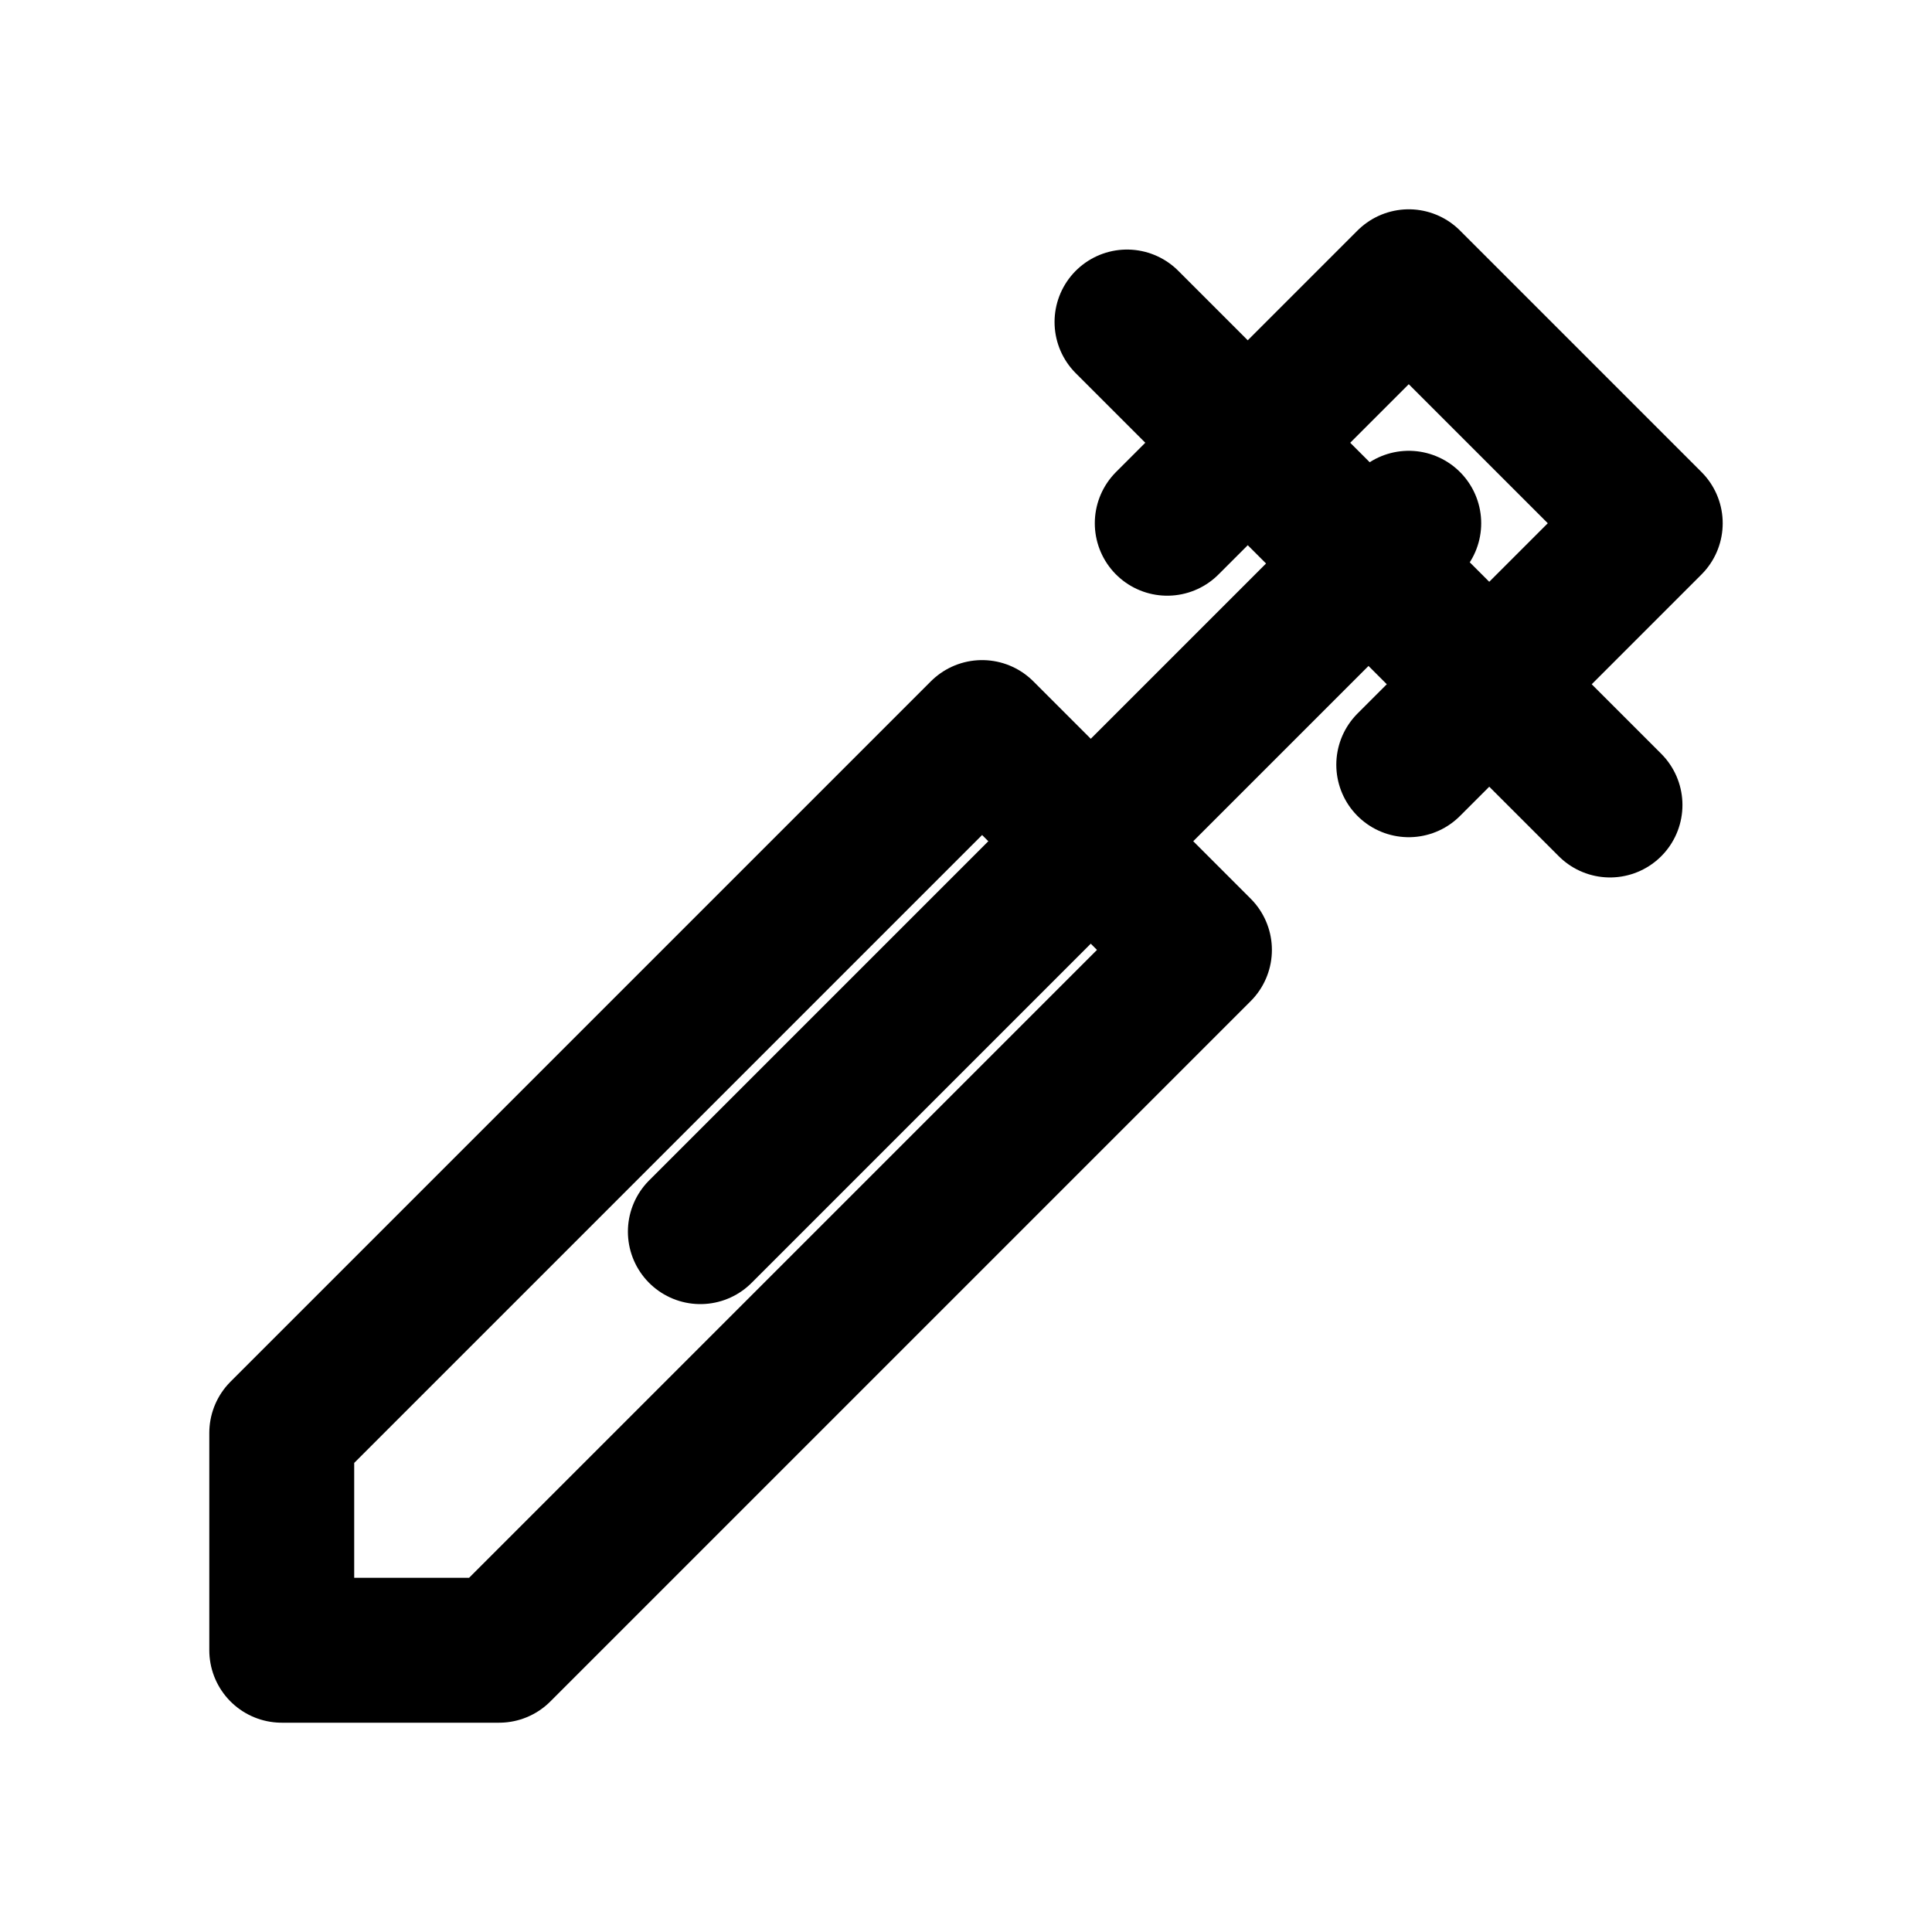
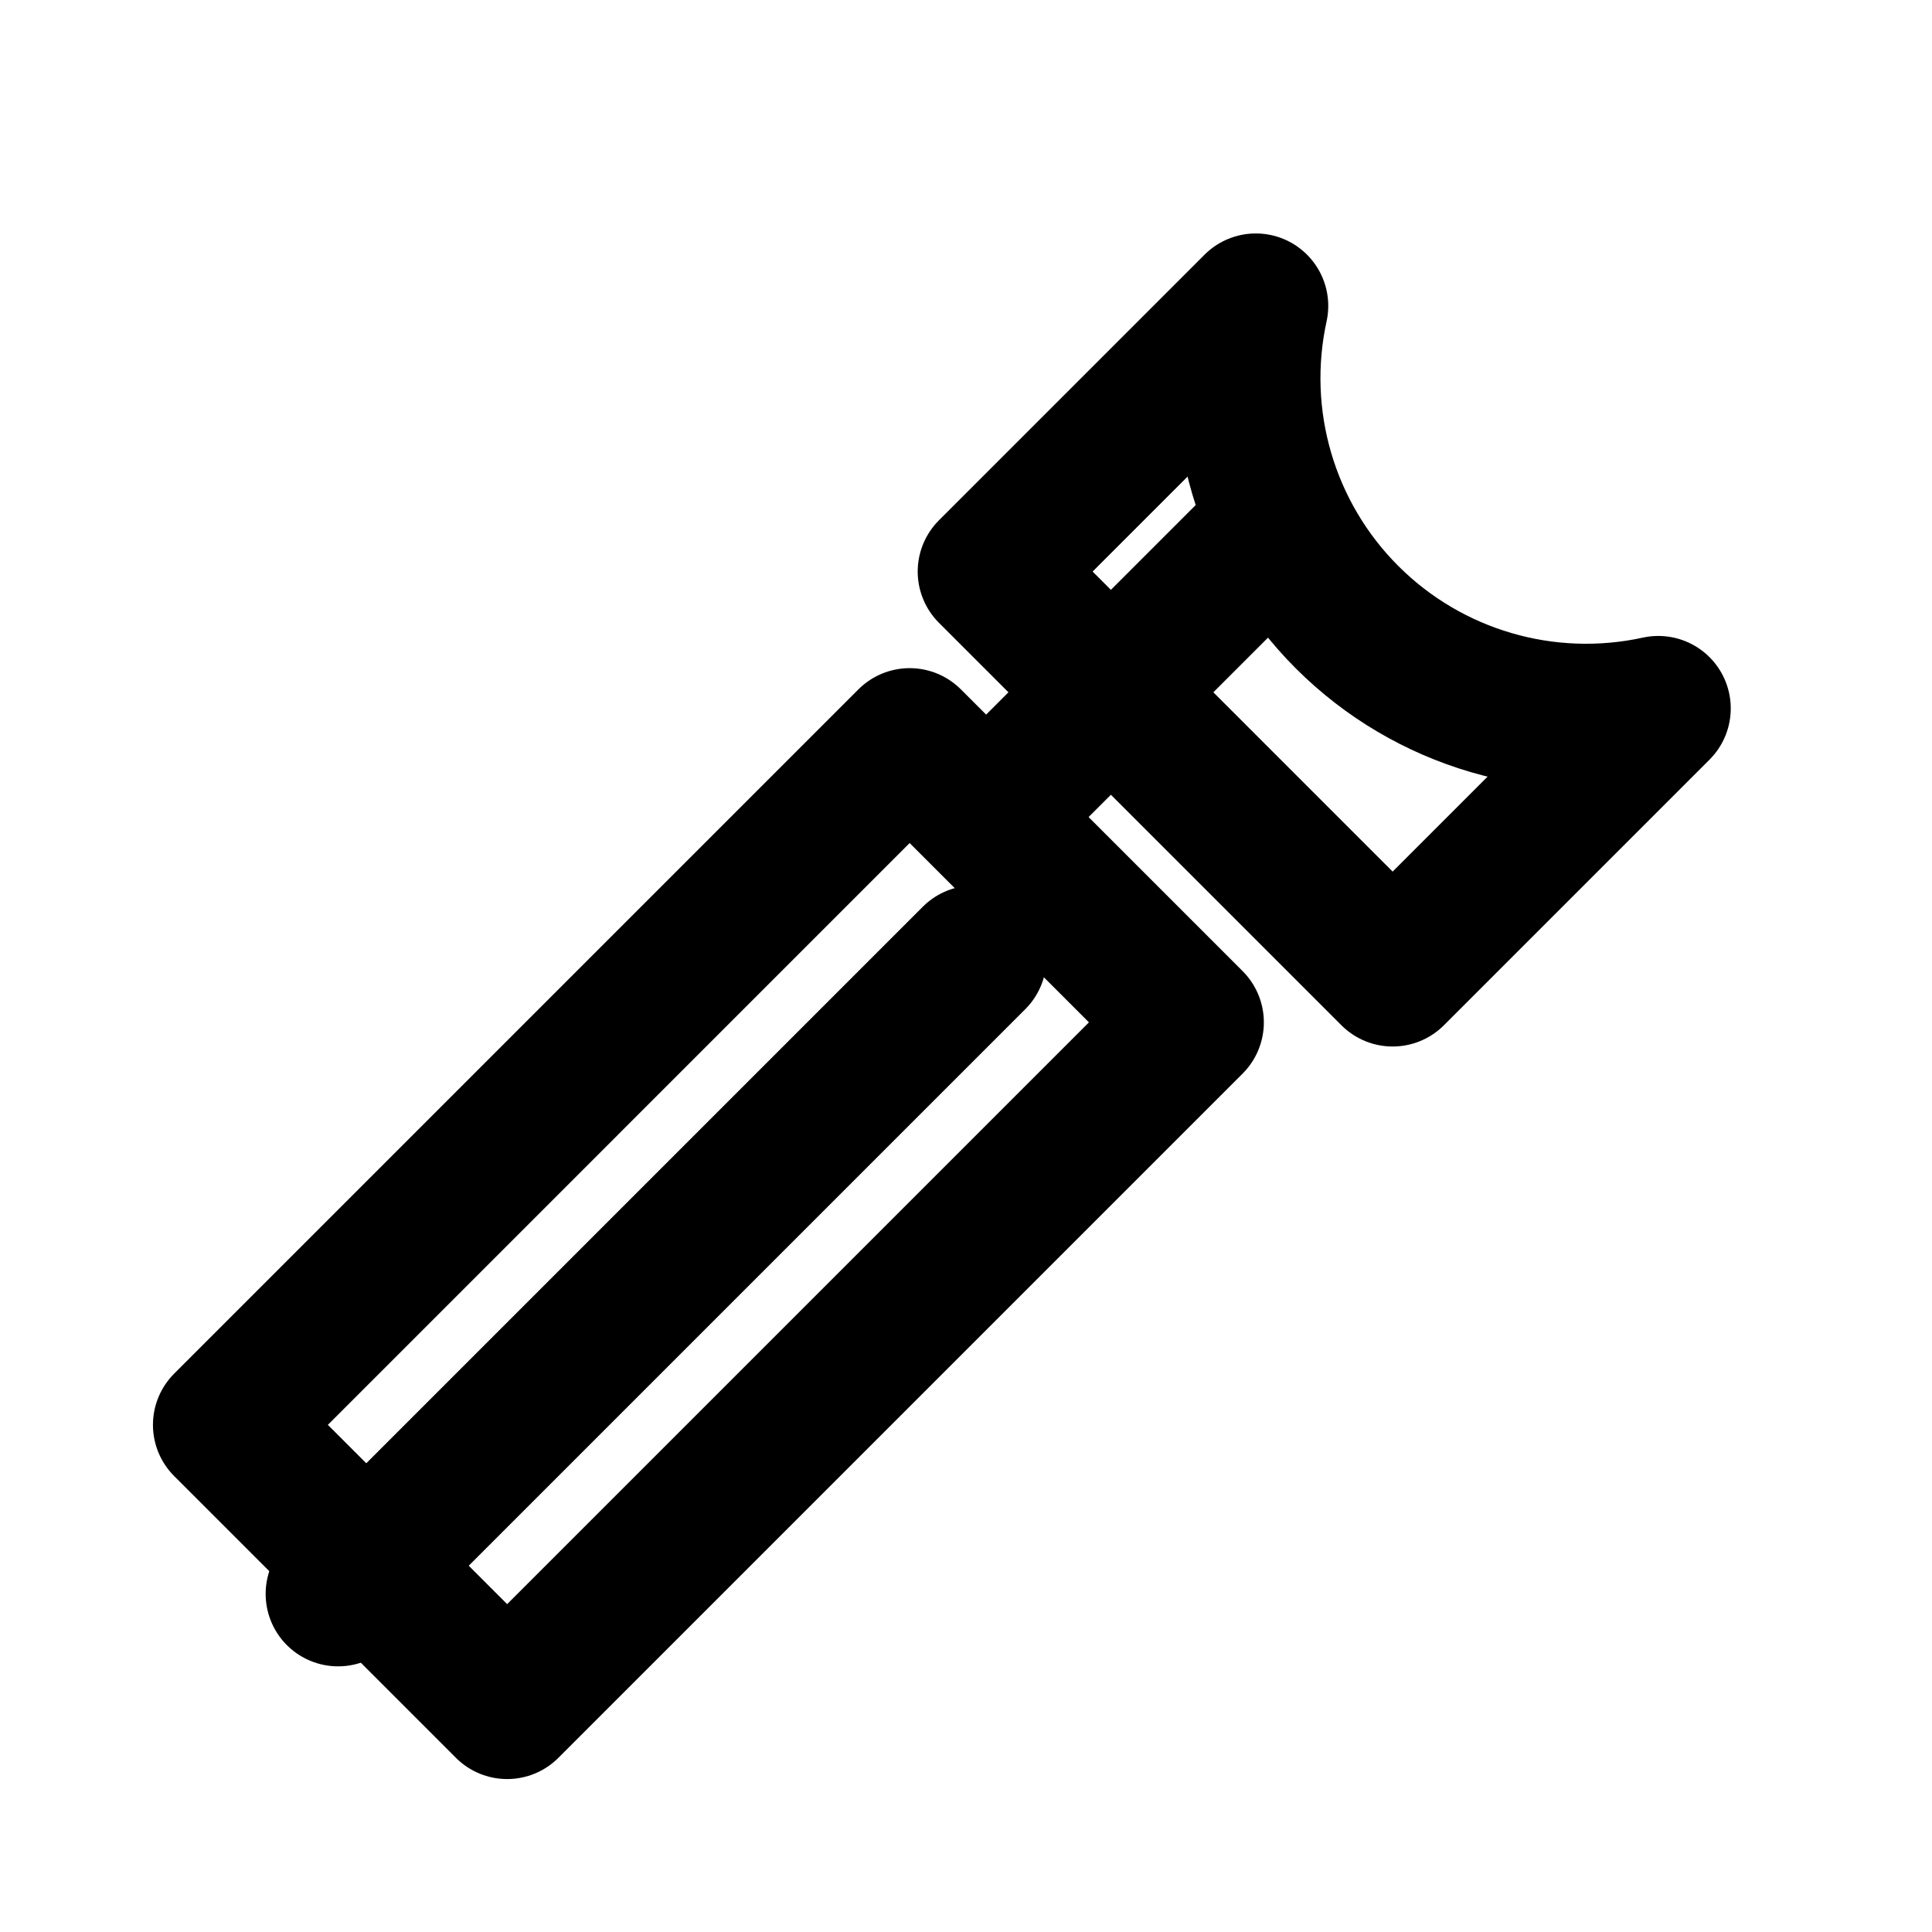
<svg xmlns="http://www.w3.org/2000/svg" viewBox="0 0 24 24" fill="none" stroke="currentColor" stroke-width="1.8" stroke-linecap="round" stroke-linejoin="round">
-   <path d="m14.5 6.5 3-3 3 3-3 3" />
-   <path d="m17.5 6.5-8.8 8.8" />
-   <path d="M6.2 20.5H3.5V17.8l8.7-8.7 2.7 2.7-8.7 8.7Z" />
-   <path d="m14 4 6 6" />
+   <path d="m4.2 19.8 7.9-7.9" />
+   <path d="m6.3 21.2-3.5-3.5 8.5-8.5 3.5 3.5-8.5 8.5Z" />
+   <path d="m12.6 9.8 3.1-3.1" />
+   <path d="M15.6 3.8a4.2 4.2 0 0 0 5 5l-3.3 3.3-5-5 3.3-3.3Z" />
</svg>
